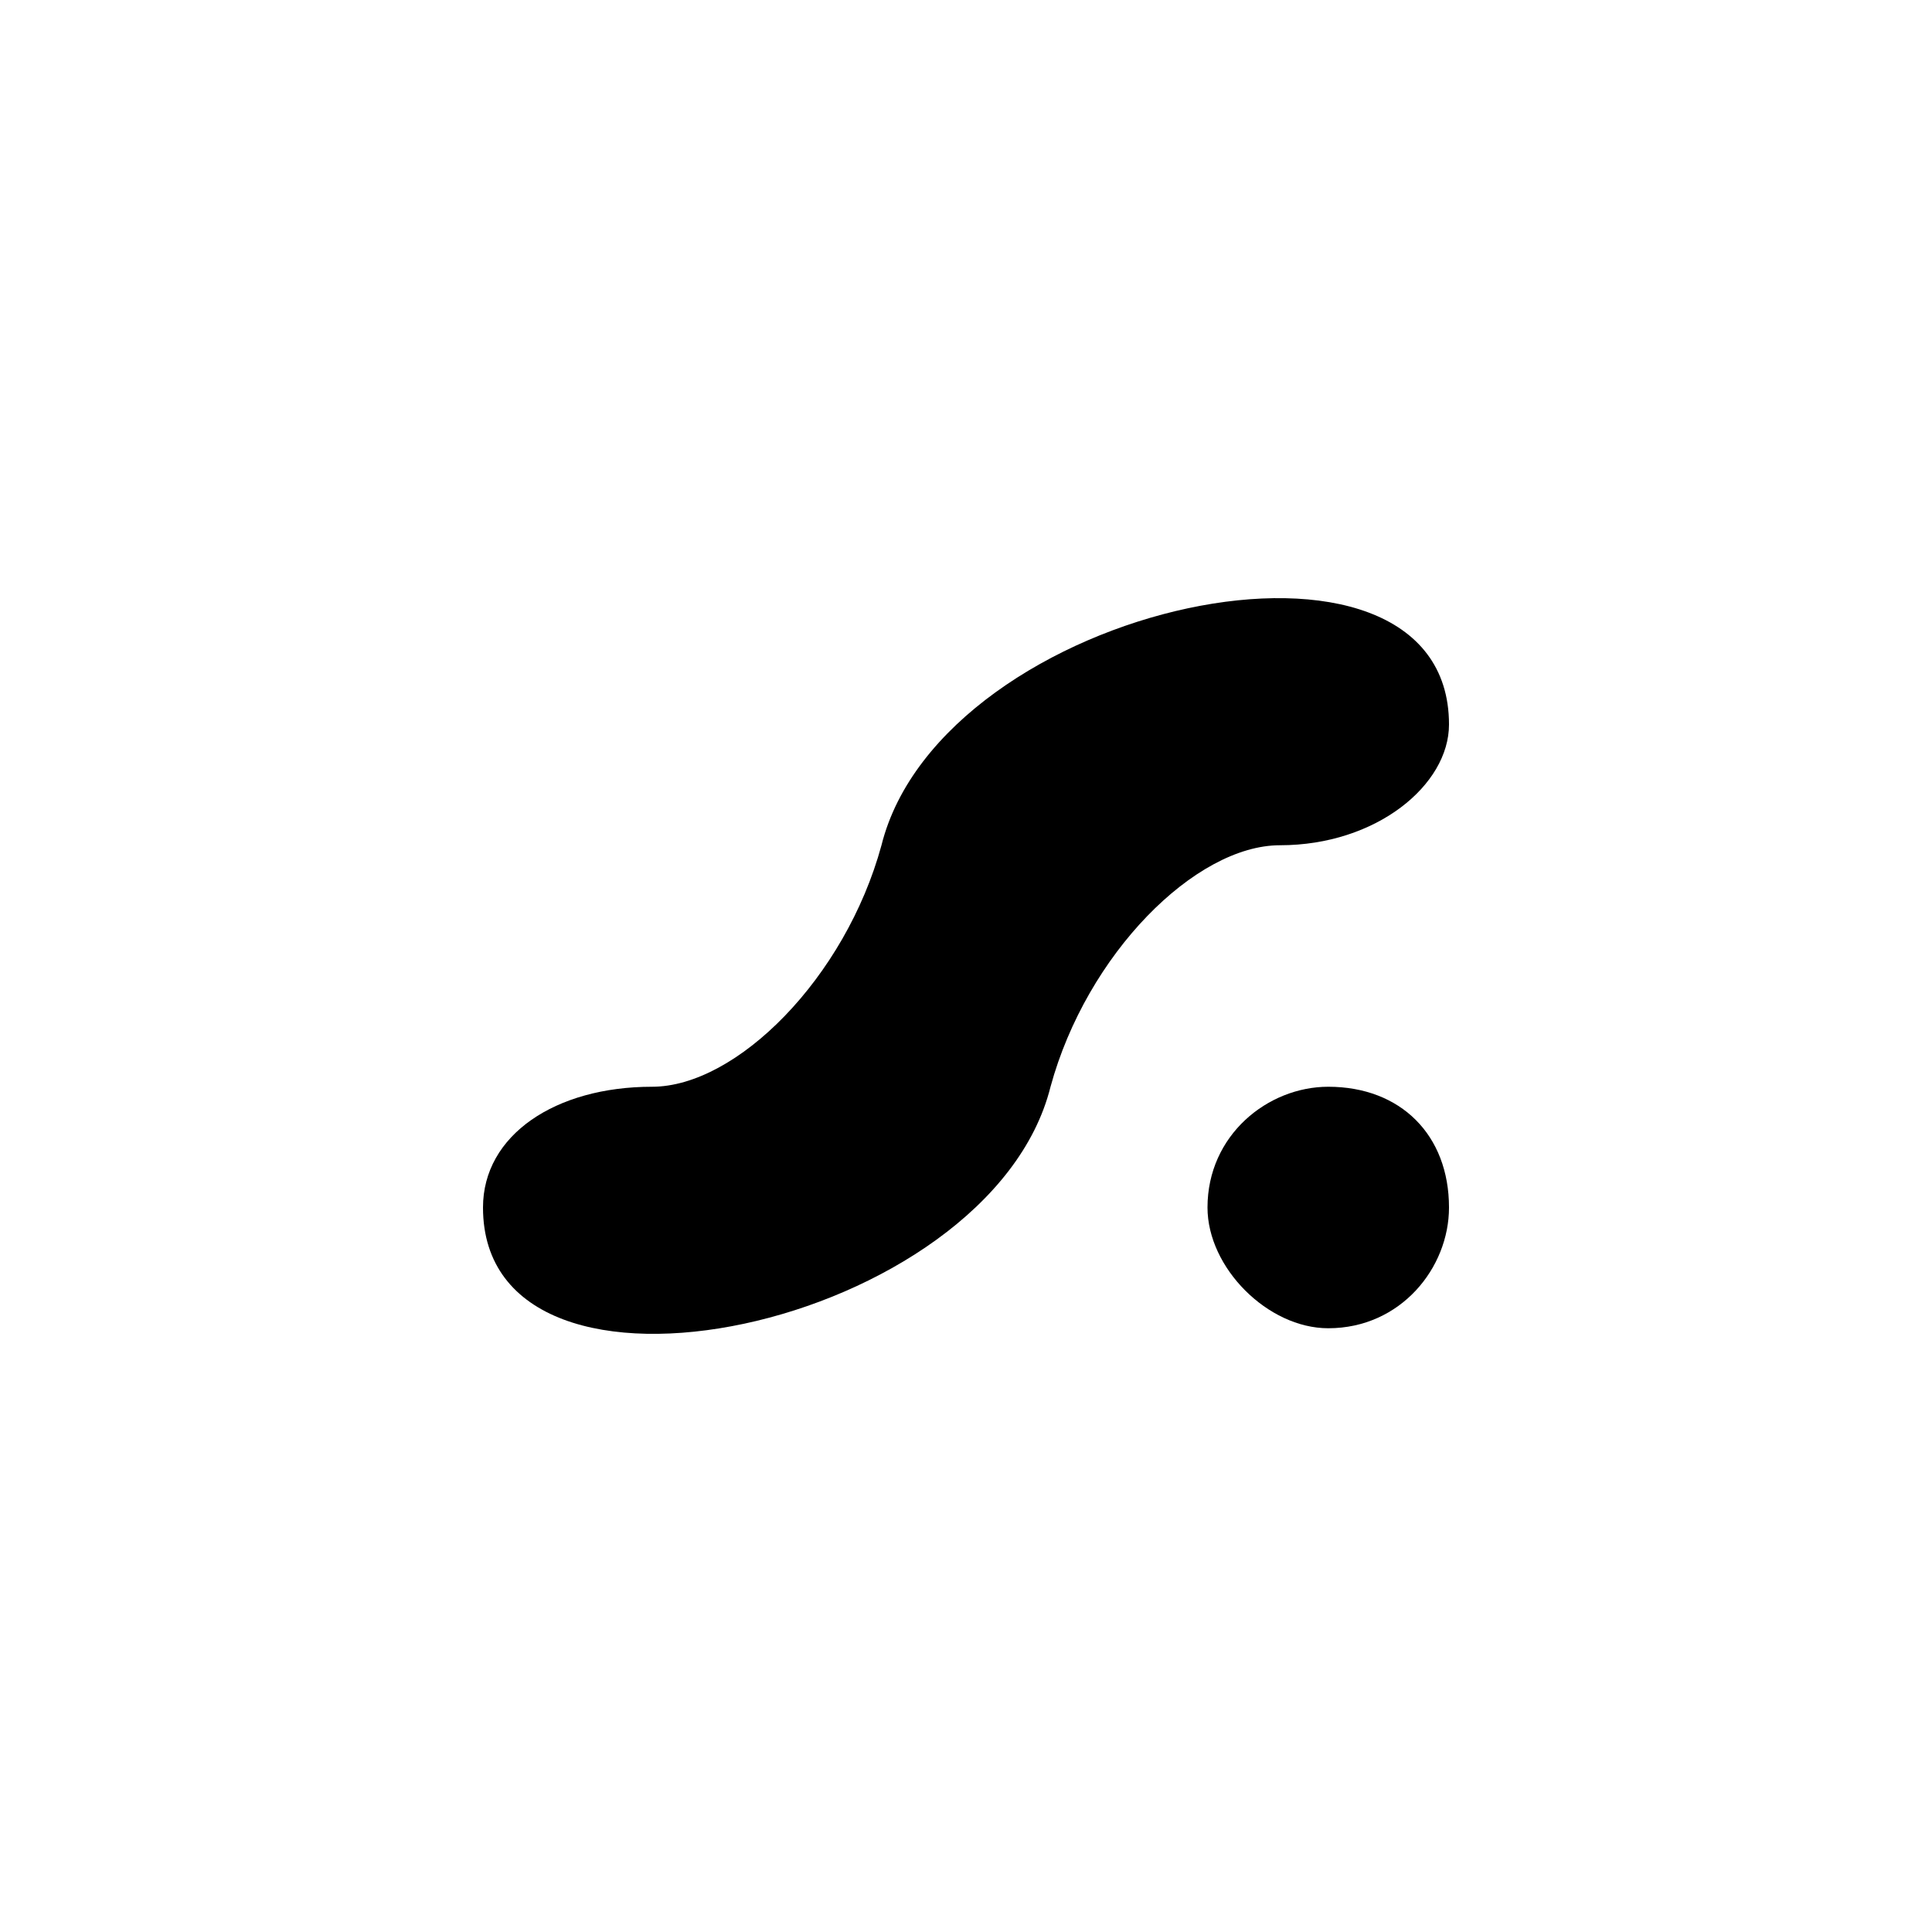
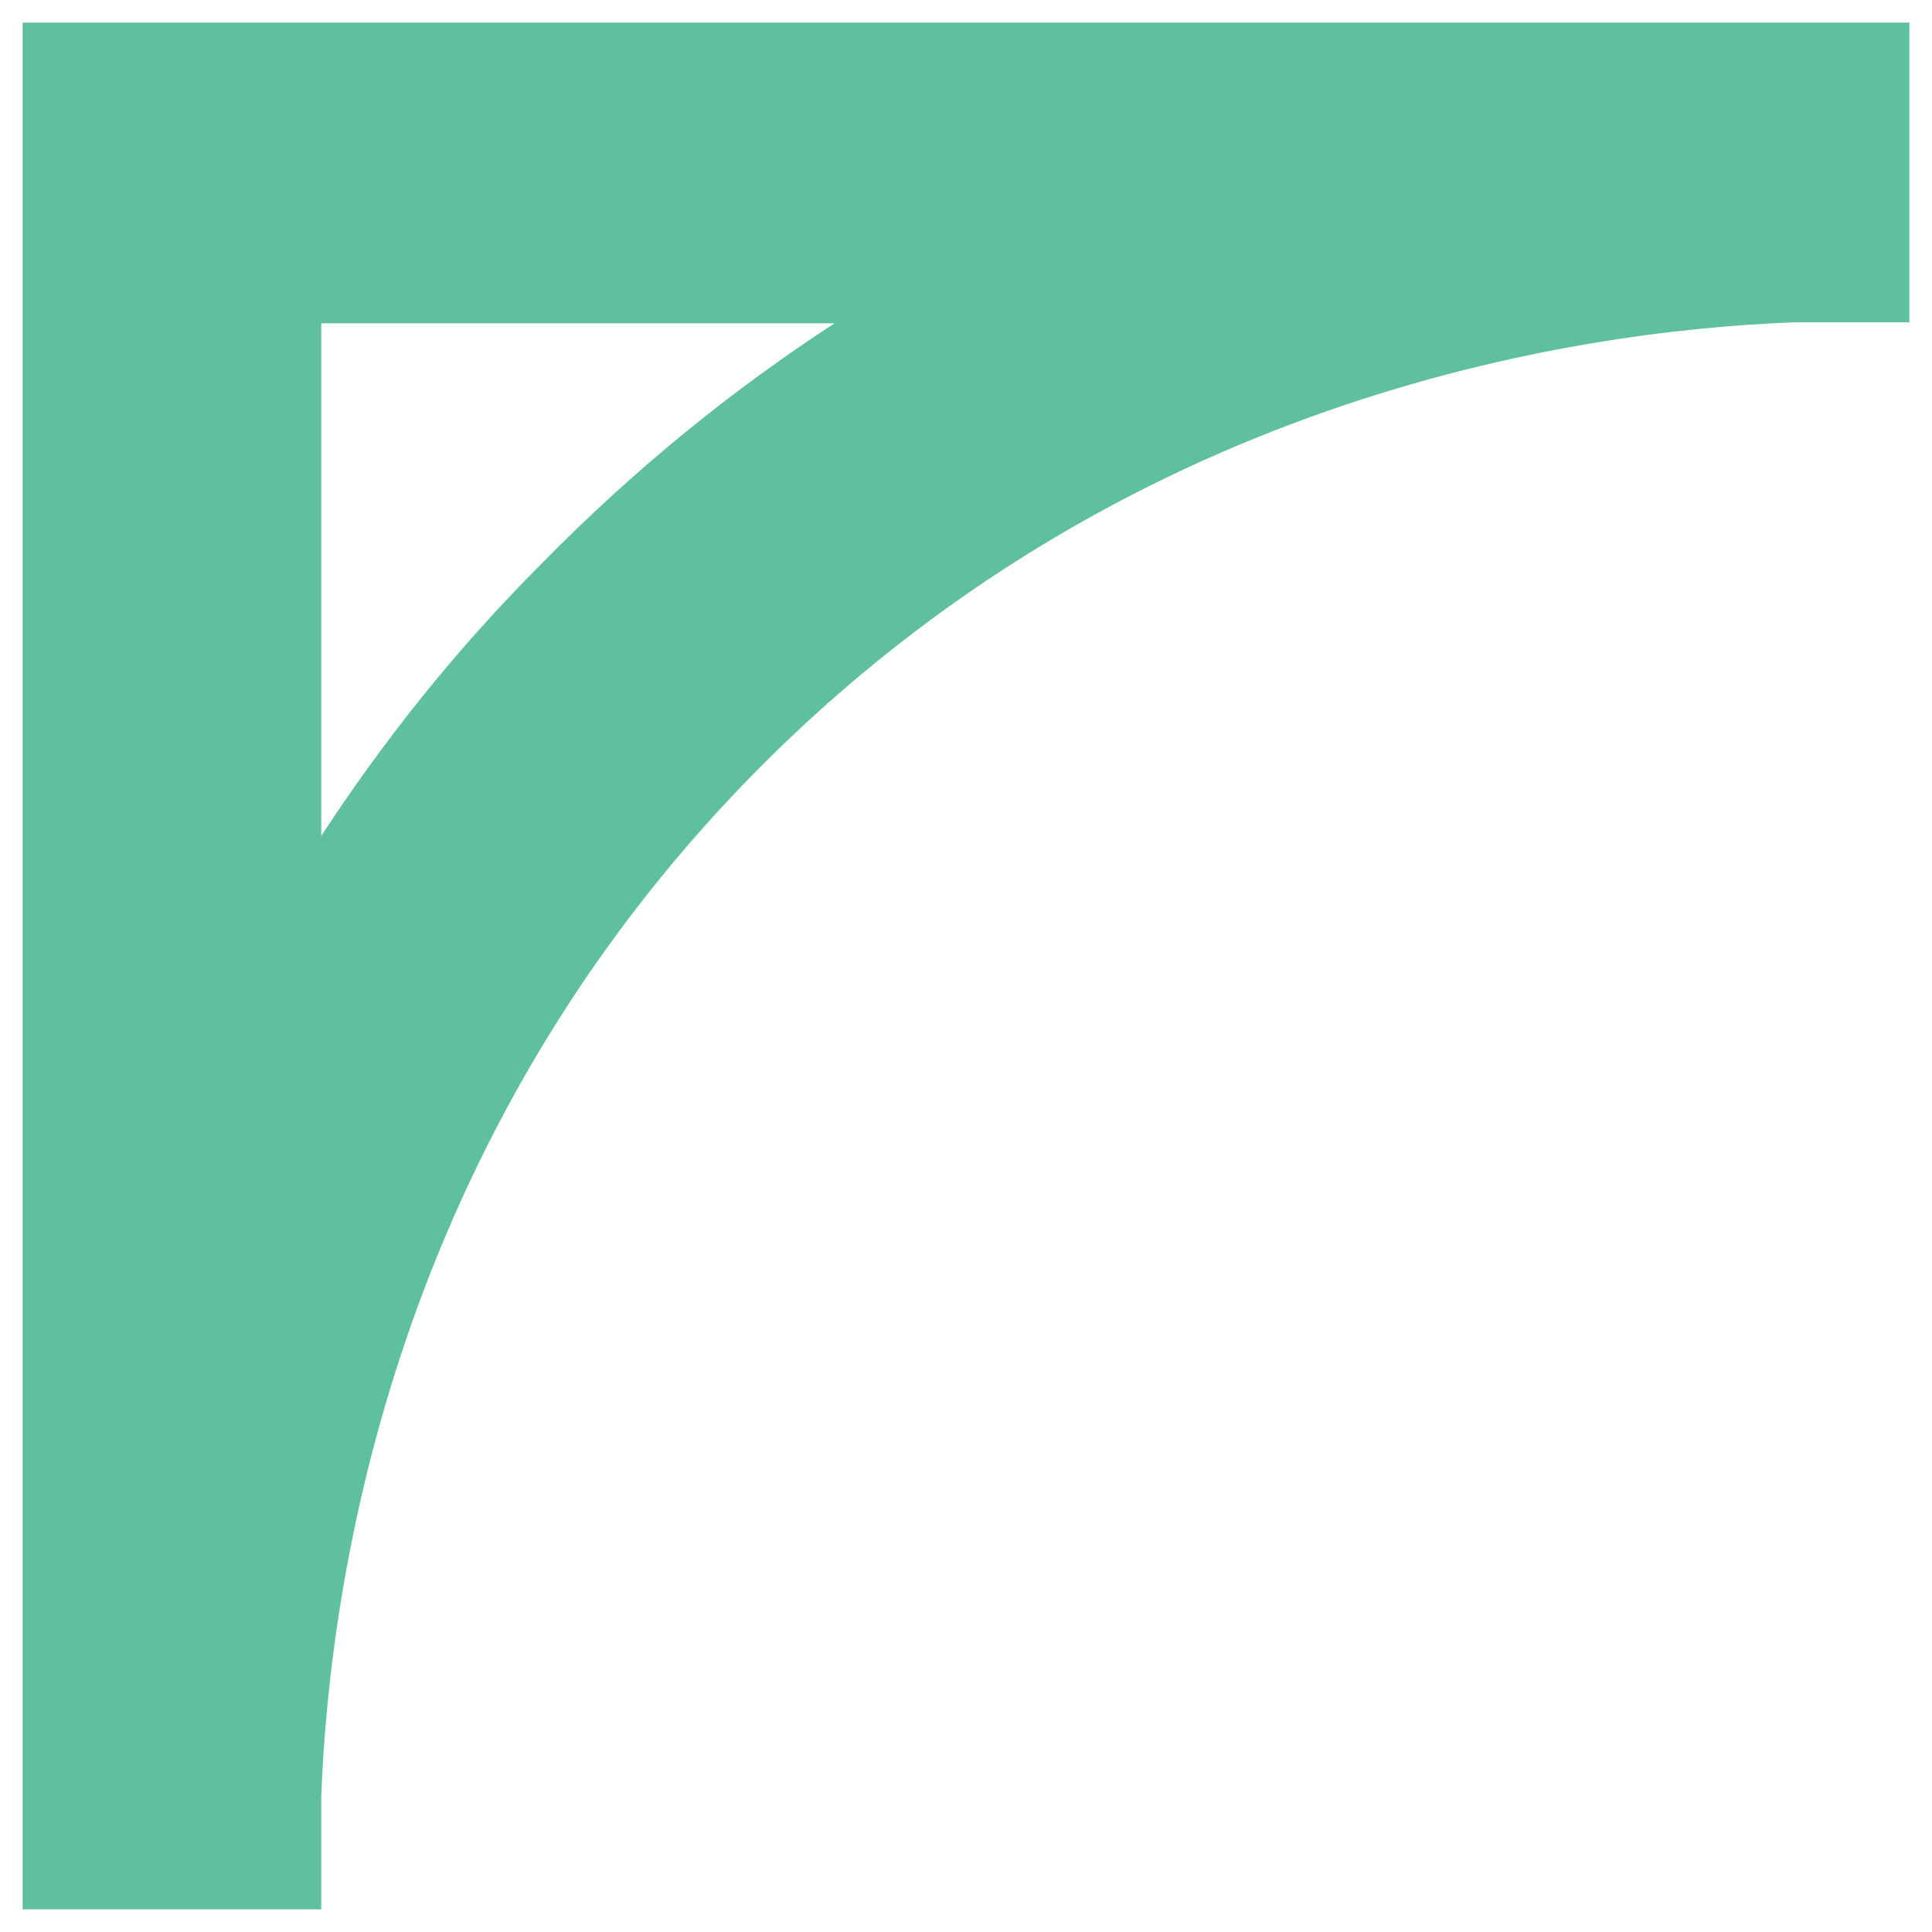
- <svg xmlns="http://www.w3.org/2000/svg" version="1.0" width="16pt" height="16pt" viewBox="0 0 16 16" preserveAspectRatio="xMidYMid meet">
-   <g transform="translate(0,16) scale(0.1,-0.1)" fill="#000000" stroke="none">
-     <path d="M73 90 c-3 -11 -12 -20 -19 -20 -8 0 -14 -4 -14 -10 0 -19 42 -10 47 10 3 11 12 20 19 20 8 0 14 5 14 10 0 19 -42 10 -47 -10z" />
-     <path d="M100 60 c0 -5 5 -10 10 -10 6 0 10 5 10 10 0 6 -4 10 -10 10 -5 0 -10 -4 -10 -10z" />
-   </g>
+ <svg xmlns="http://www.w3.org/2000/svg" width="512" height="512" viewBox="0 0 512 512" fill="none">
+   <path d="M6 505.75V6C172.5 6 339.25 6 506 6V85.421C495.765 85.421 485.78 85.421 475.546 85.421C415.885 87.668 297.313 105.9 199.959 204.801C104.852 301.455 87.378 417.339 85.131 476.03C85.131 486.02 85.131 496.01 85.131 506C58.671 506 32.211 506 6 506V505.75ZM85.131 85.421V221.534C101.107 197.059 120.329 172.583 143.544 149.357C168.506 123.882 194.717 102.903 221.177 85.67H85.131V85.421Z" fill="#5EBFA1" />
</svg>
